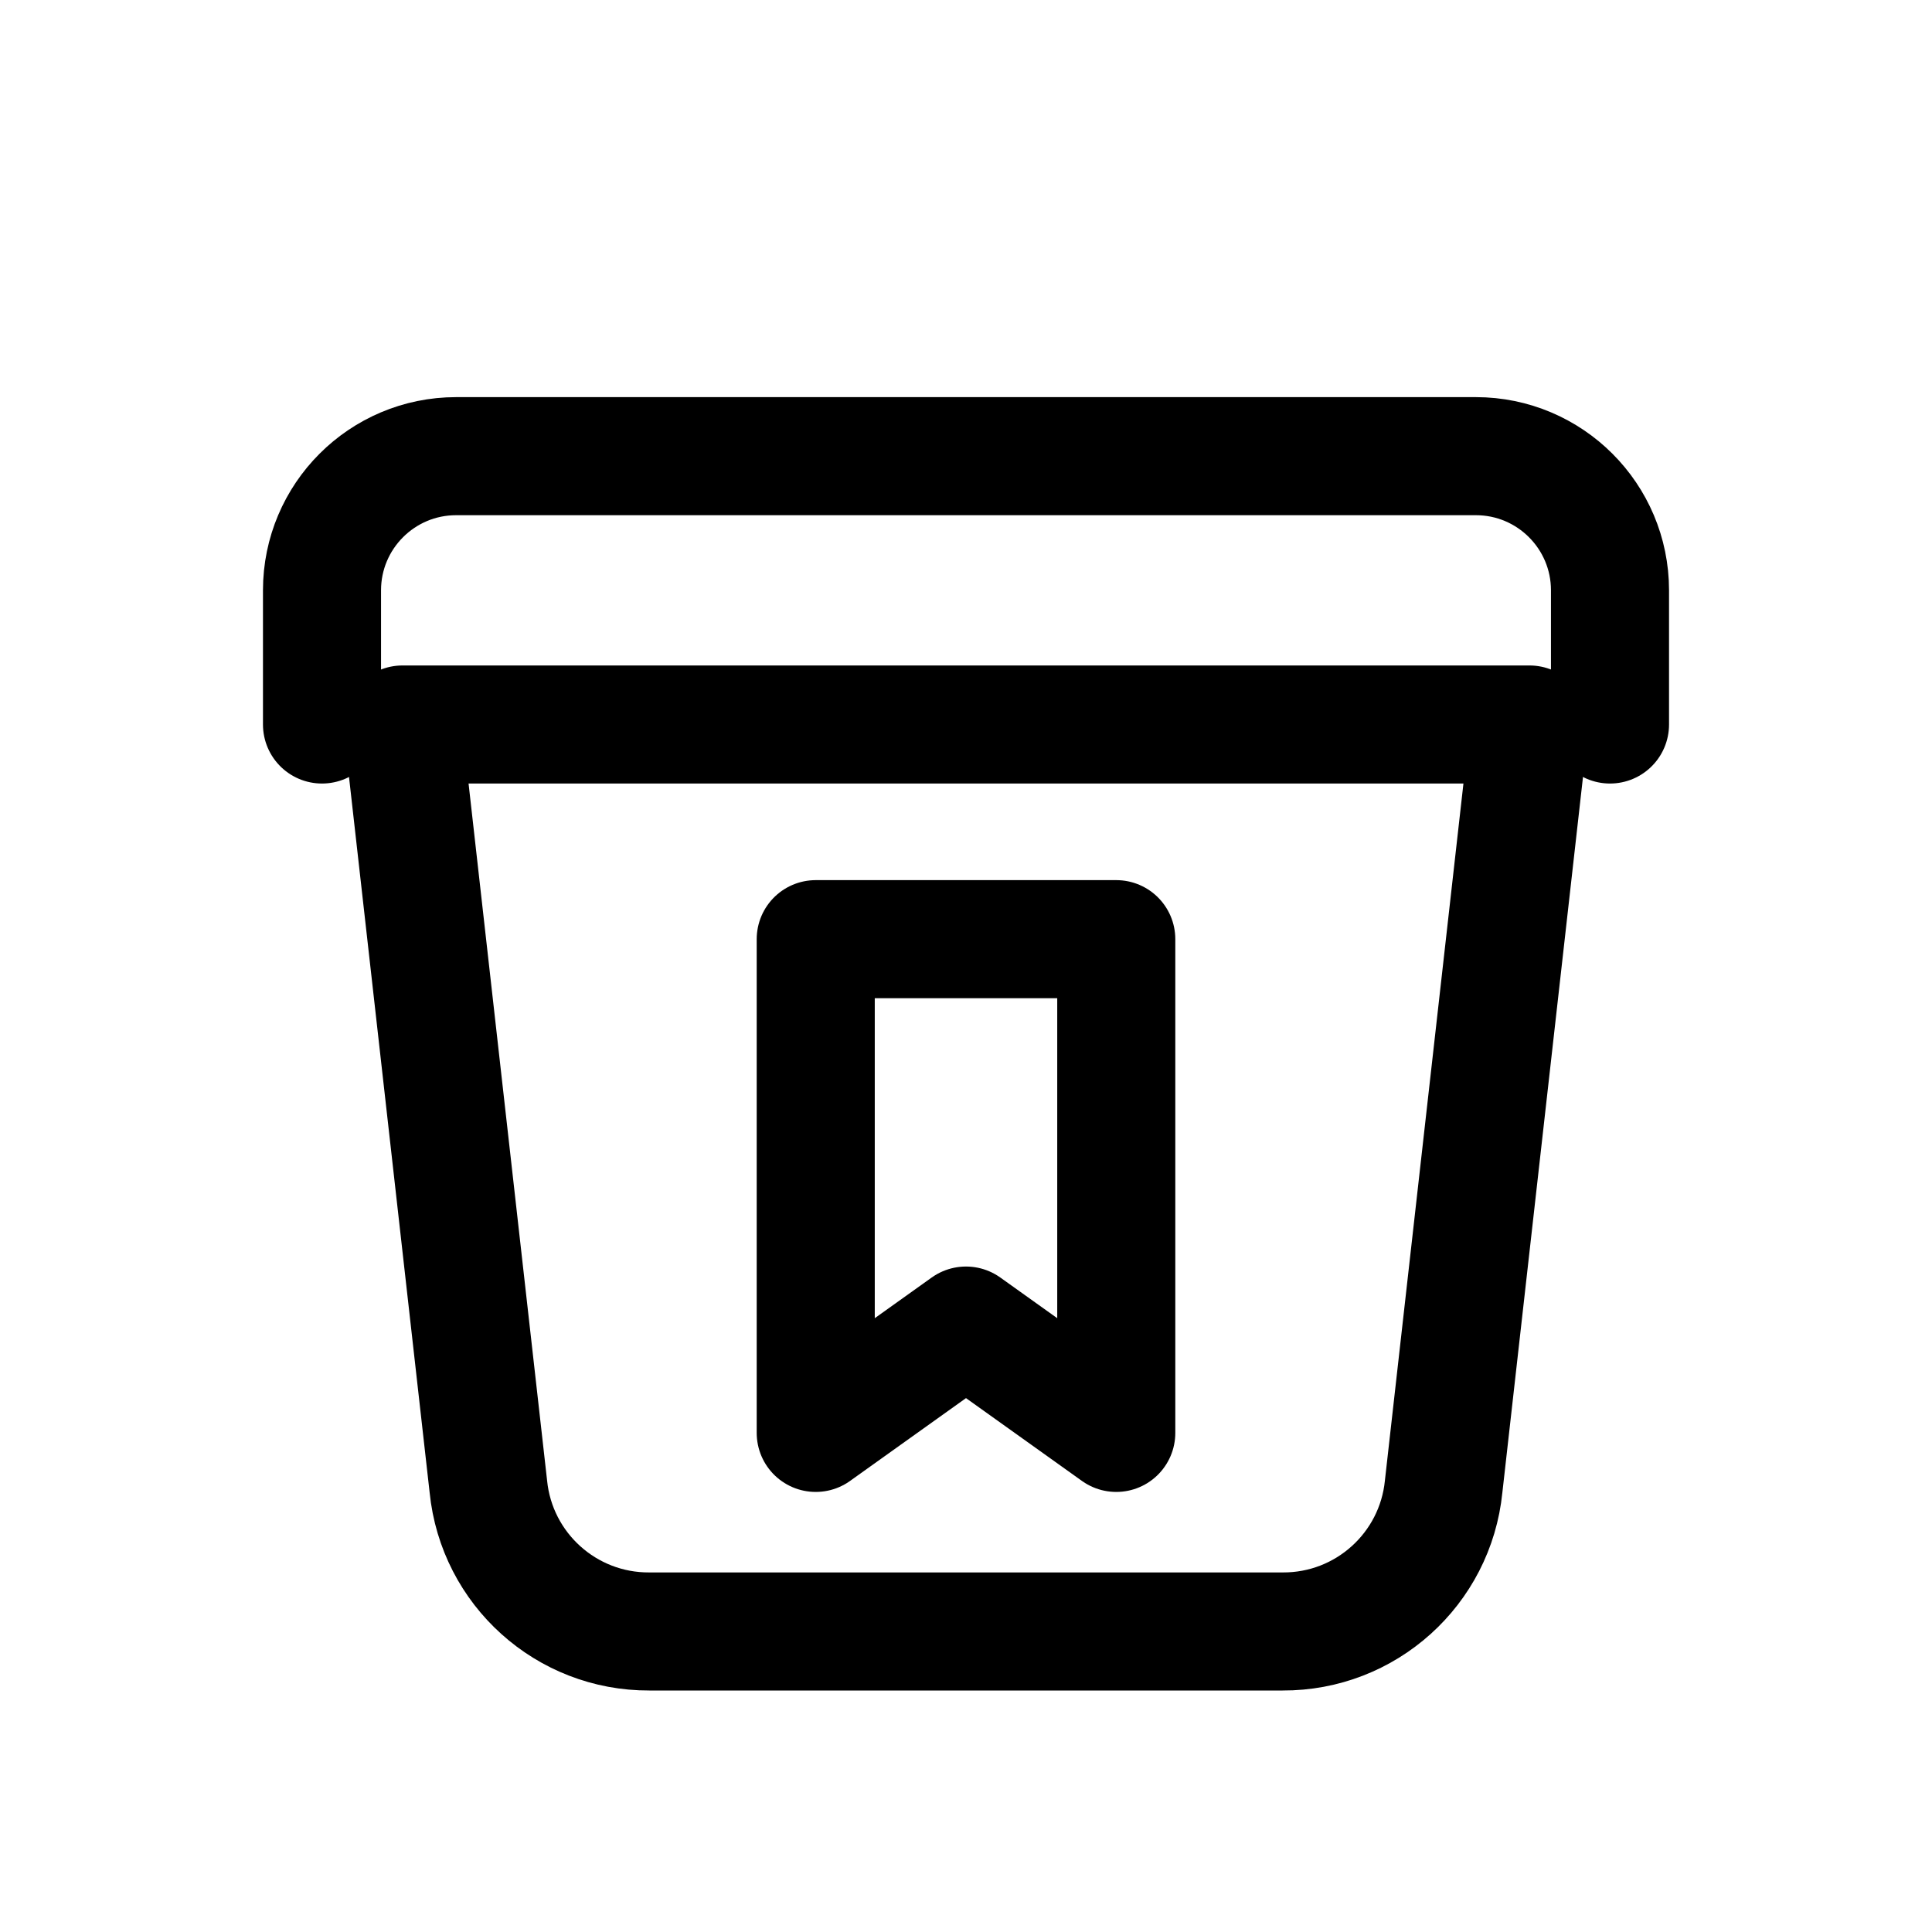
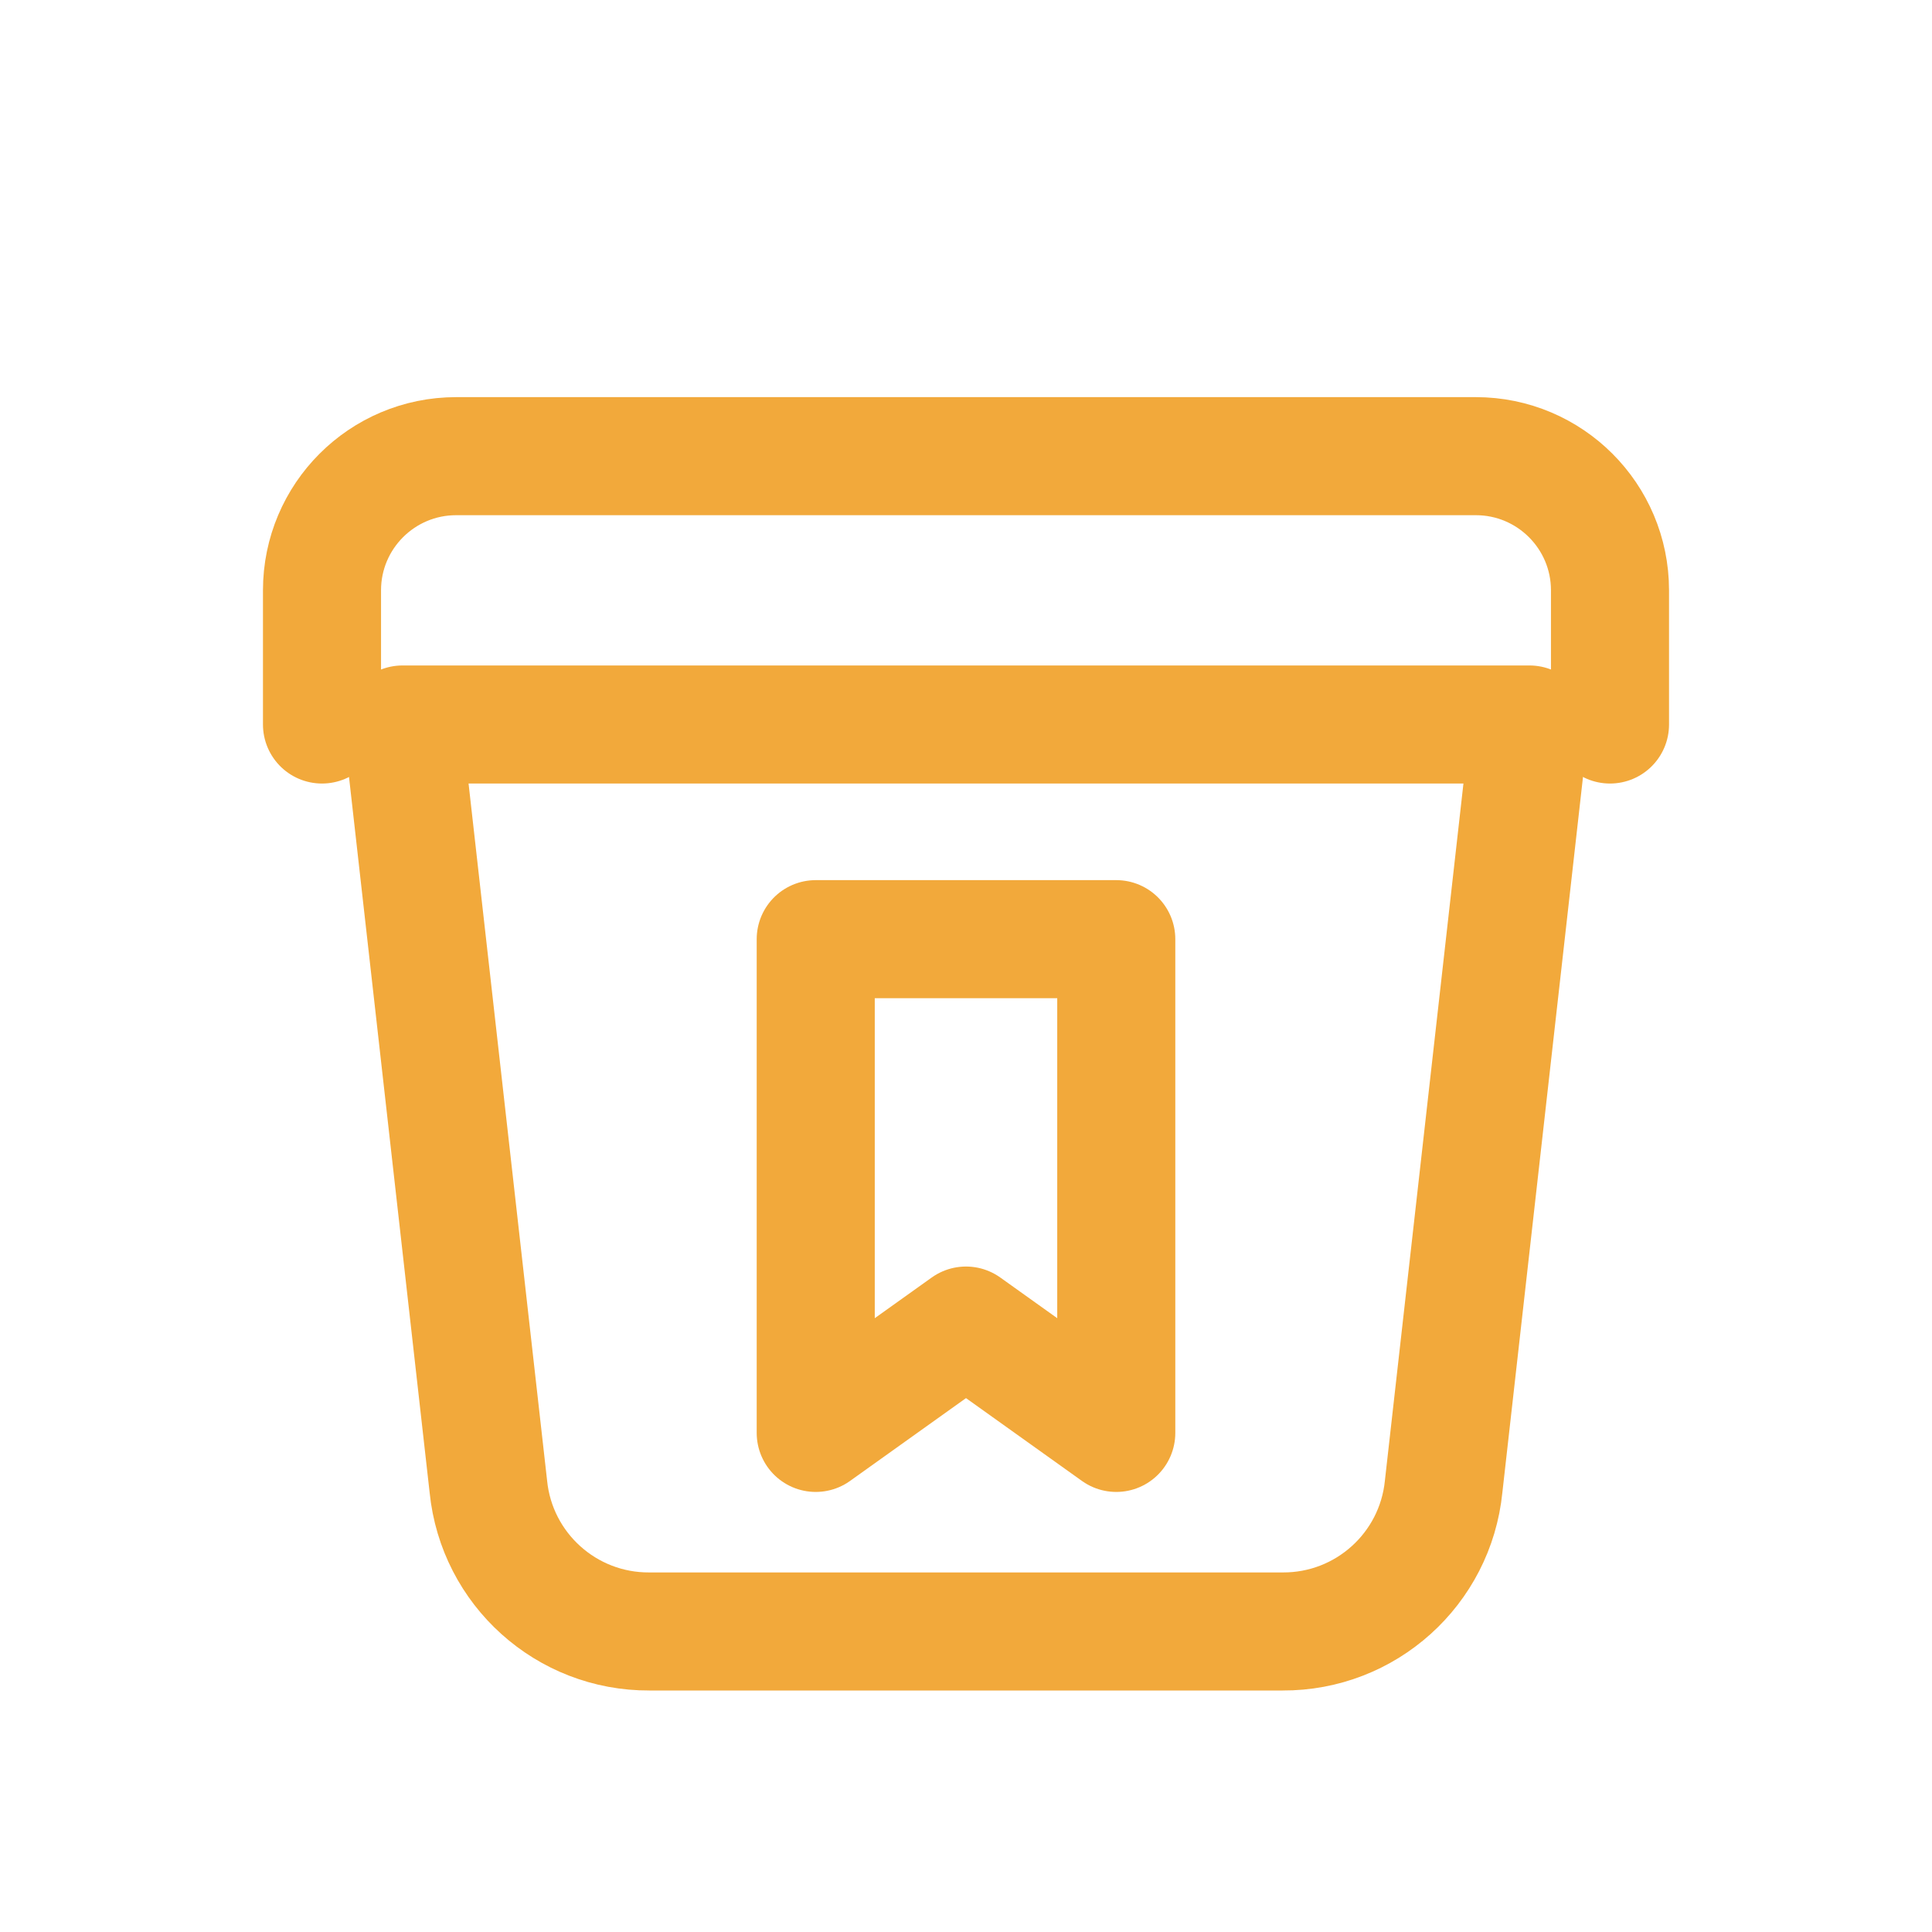
- <svg xmlns="http://www.w3.org/2000/svg" viewBox="0 0 36 36" width="36" height="36" role="img" aria-label="archive and favorites" fill="none" stroke="currentColor" stroke-width="2.2" stroke-linecap="round" stroke-linejoin="round">
+ <svg xmlns="http://www.w3.org/2000/svg" viewBox="0 0 36 36" width="36" height="36" role="img" aria-label="archive and favorites" fill="none" stroke="#F2A93B" stroke-width="2.2" stroke-linecap="round" stroke-linejoin="round">
  <path d="M7.5 13.5h21l-1.6 14.2a3 3 0 0 1-3 2.7H12.1a3 3 0 0 1-3-2.7Z" />
  <path d="M6 13.5V11a2.5 2.5 0 0 1 2.5-2.5h19A2.5 2.5 0 0 1 30 11v2.5" />
  <path d="M15.2 17.5v9.2l2.8-2 2.8 2v-9.2Z" />
</svg>
